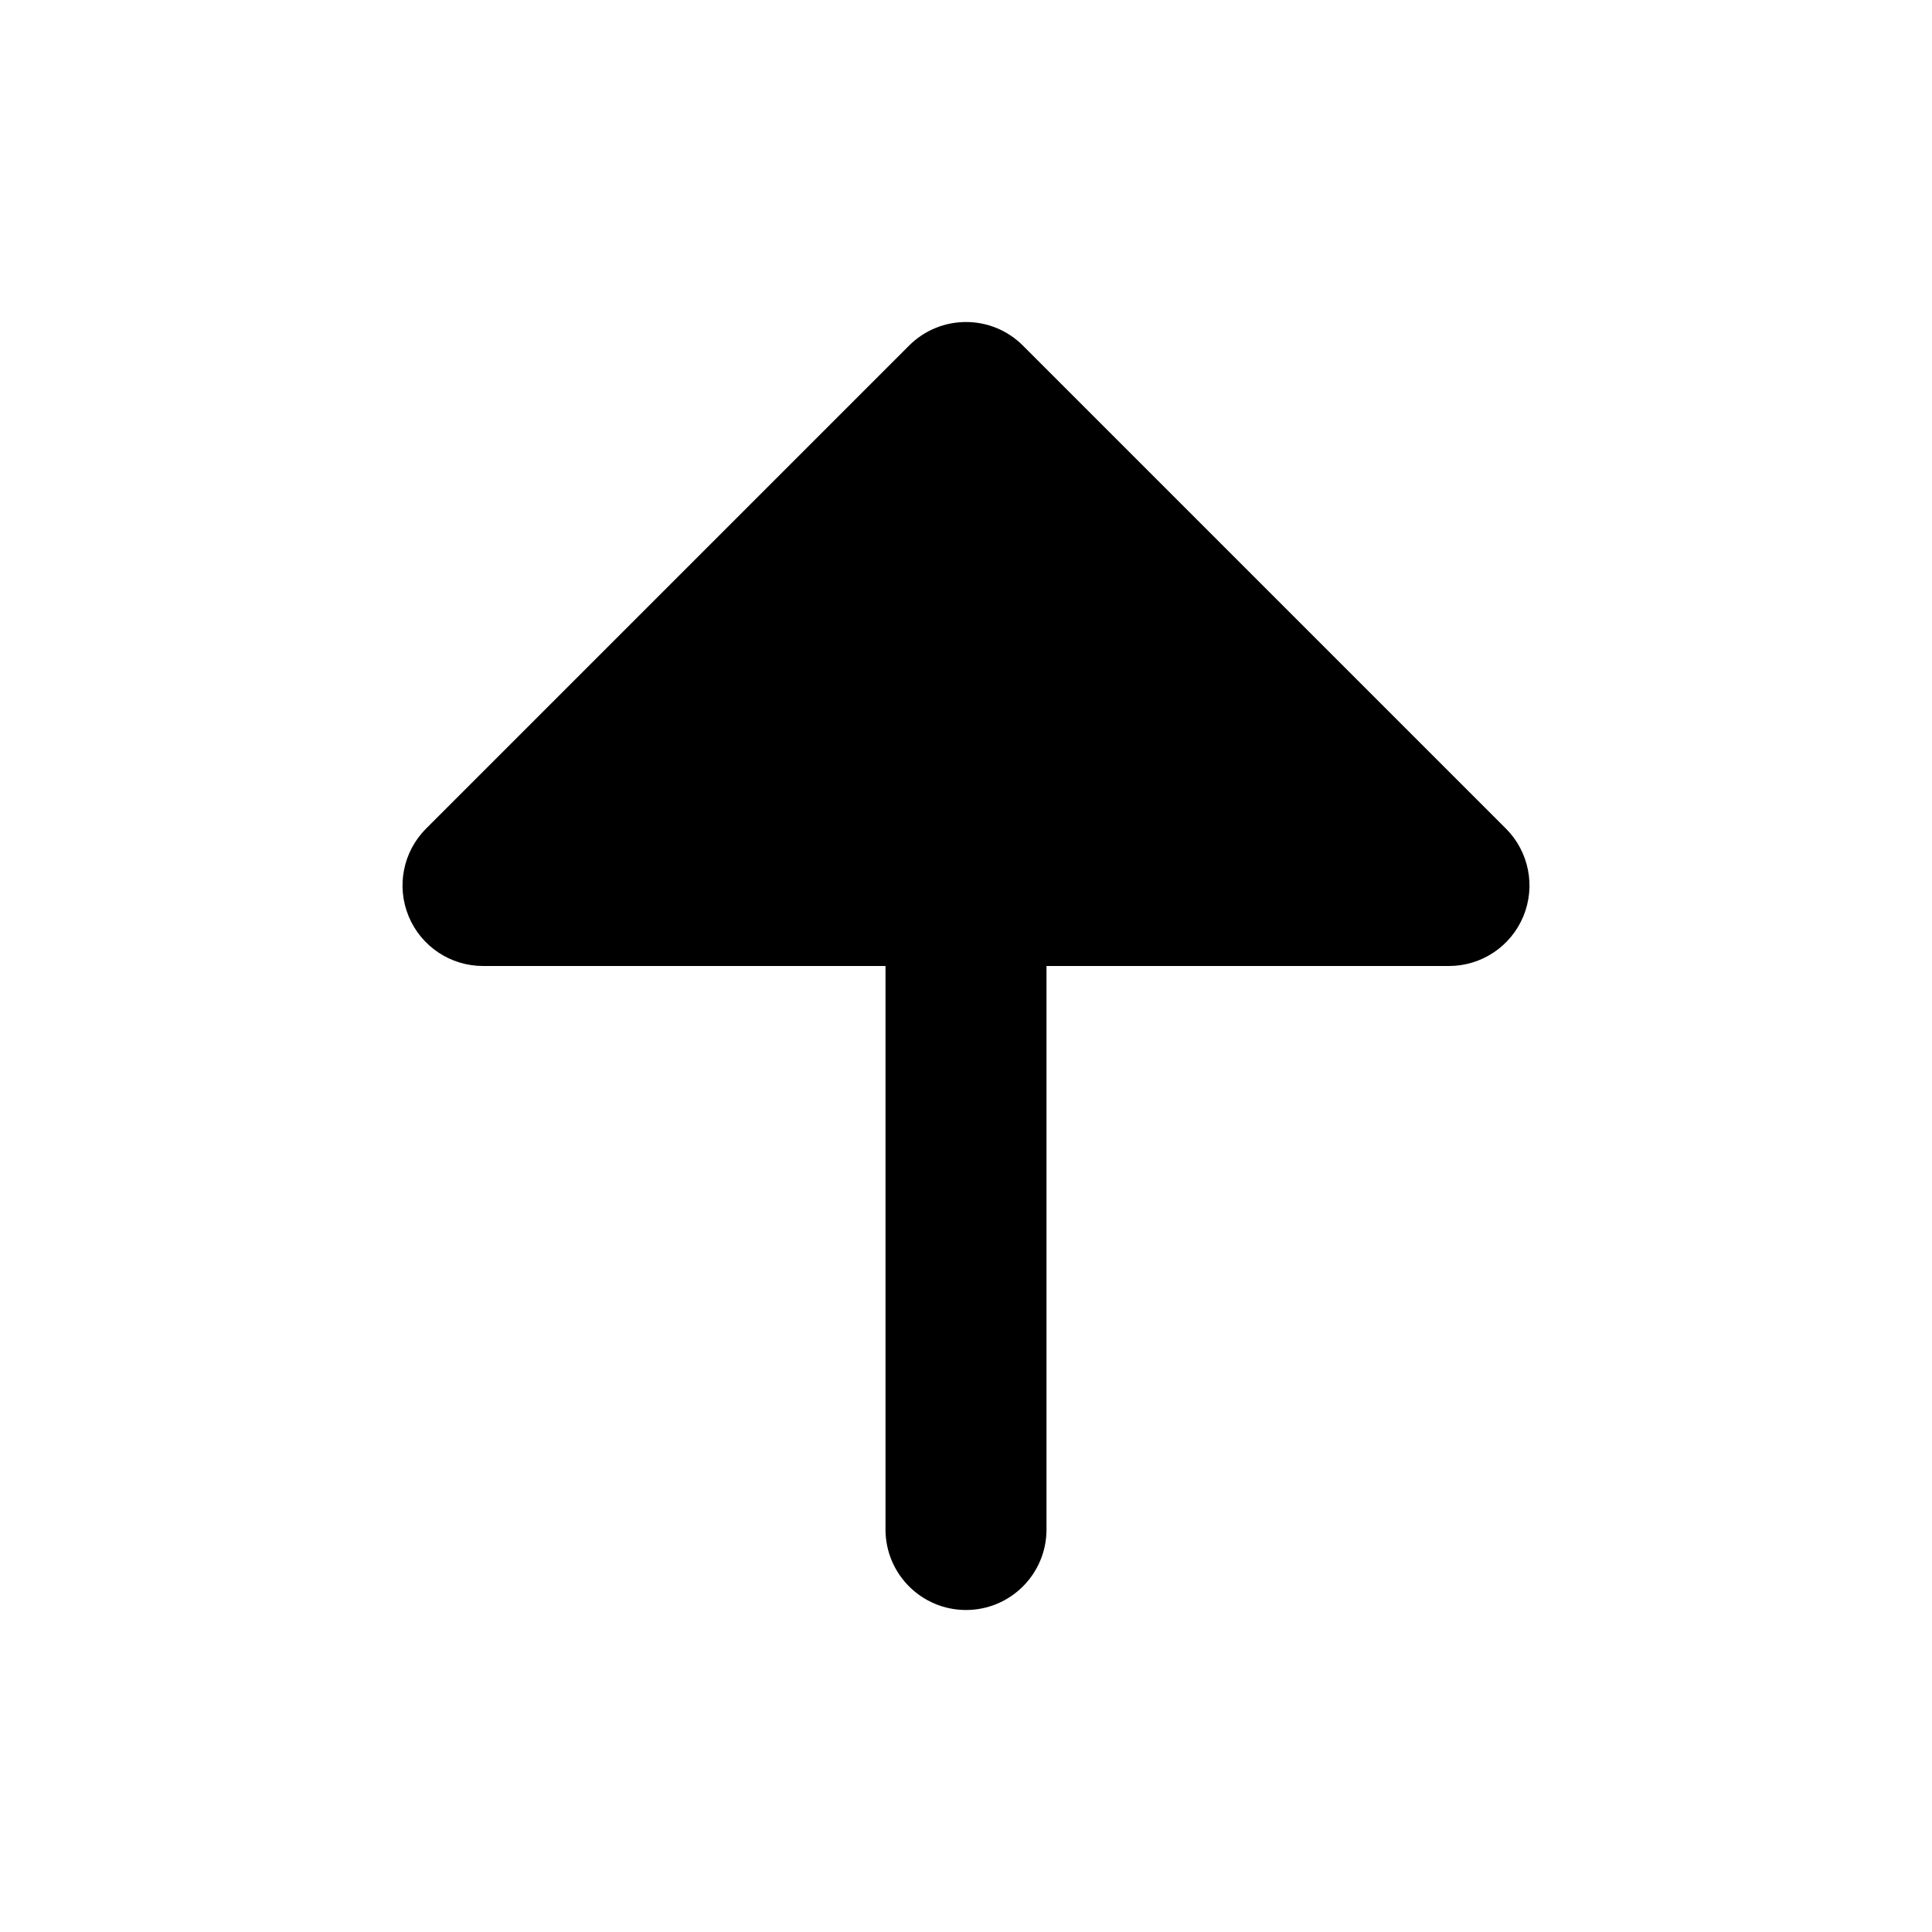
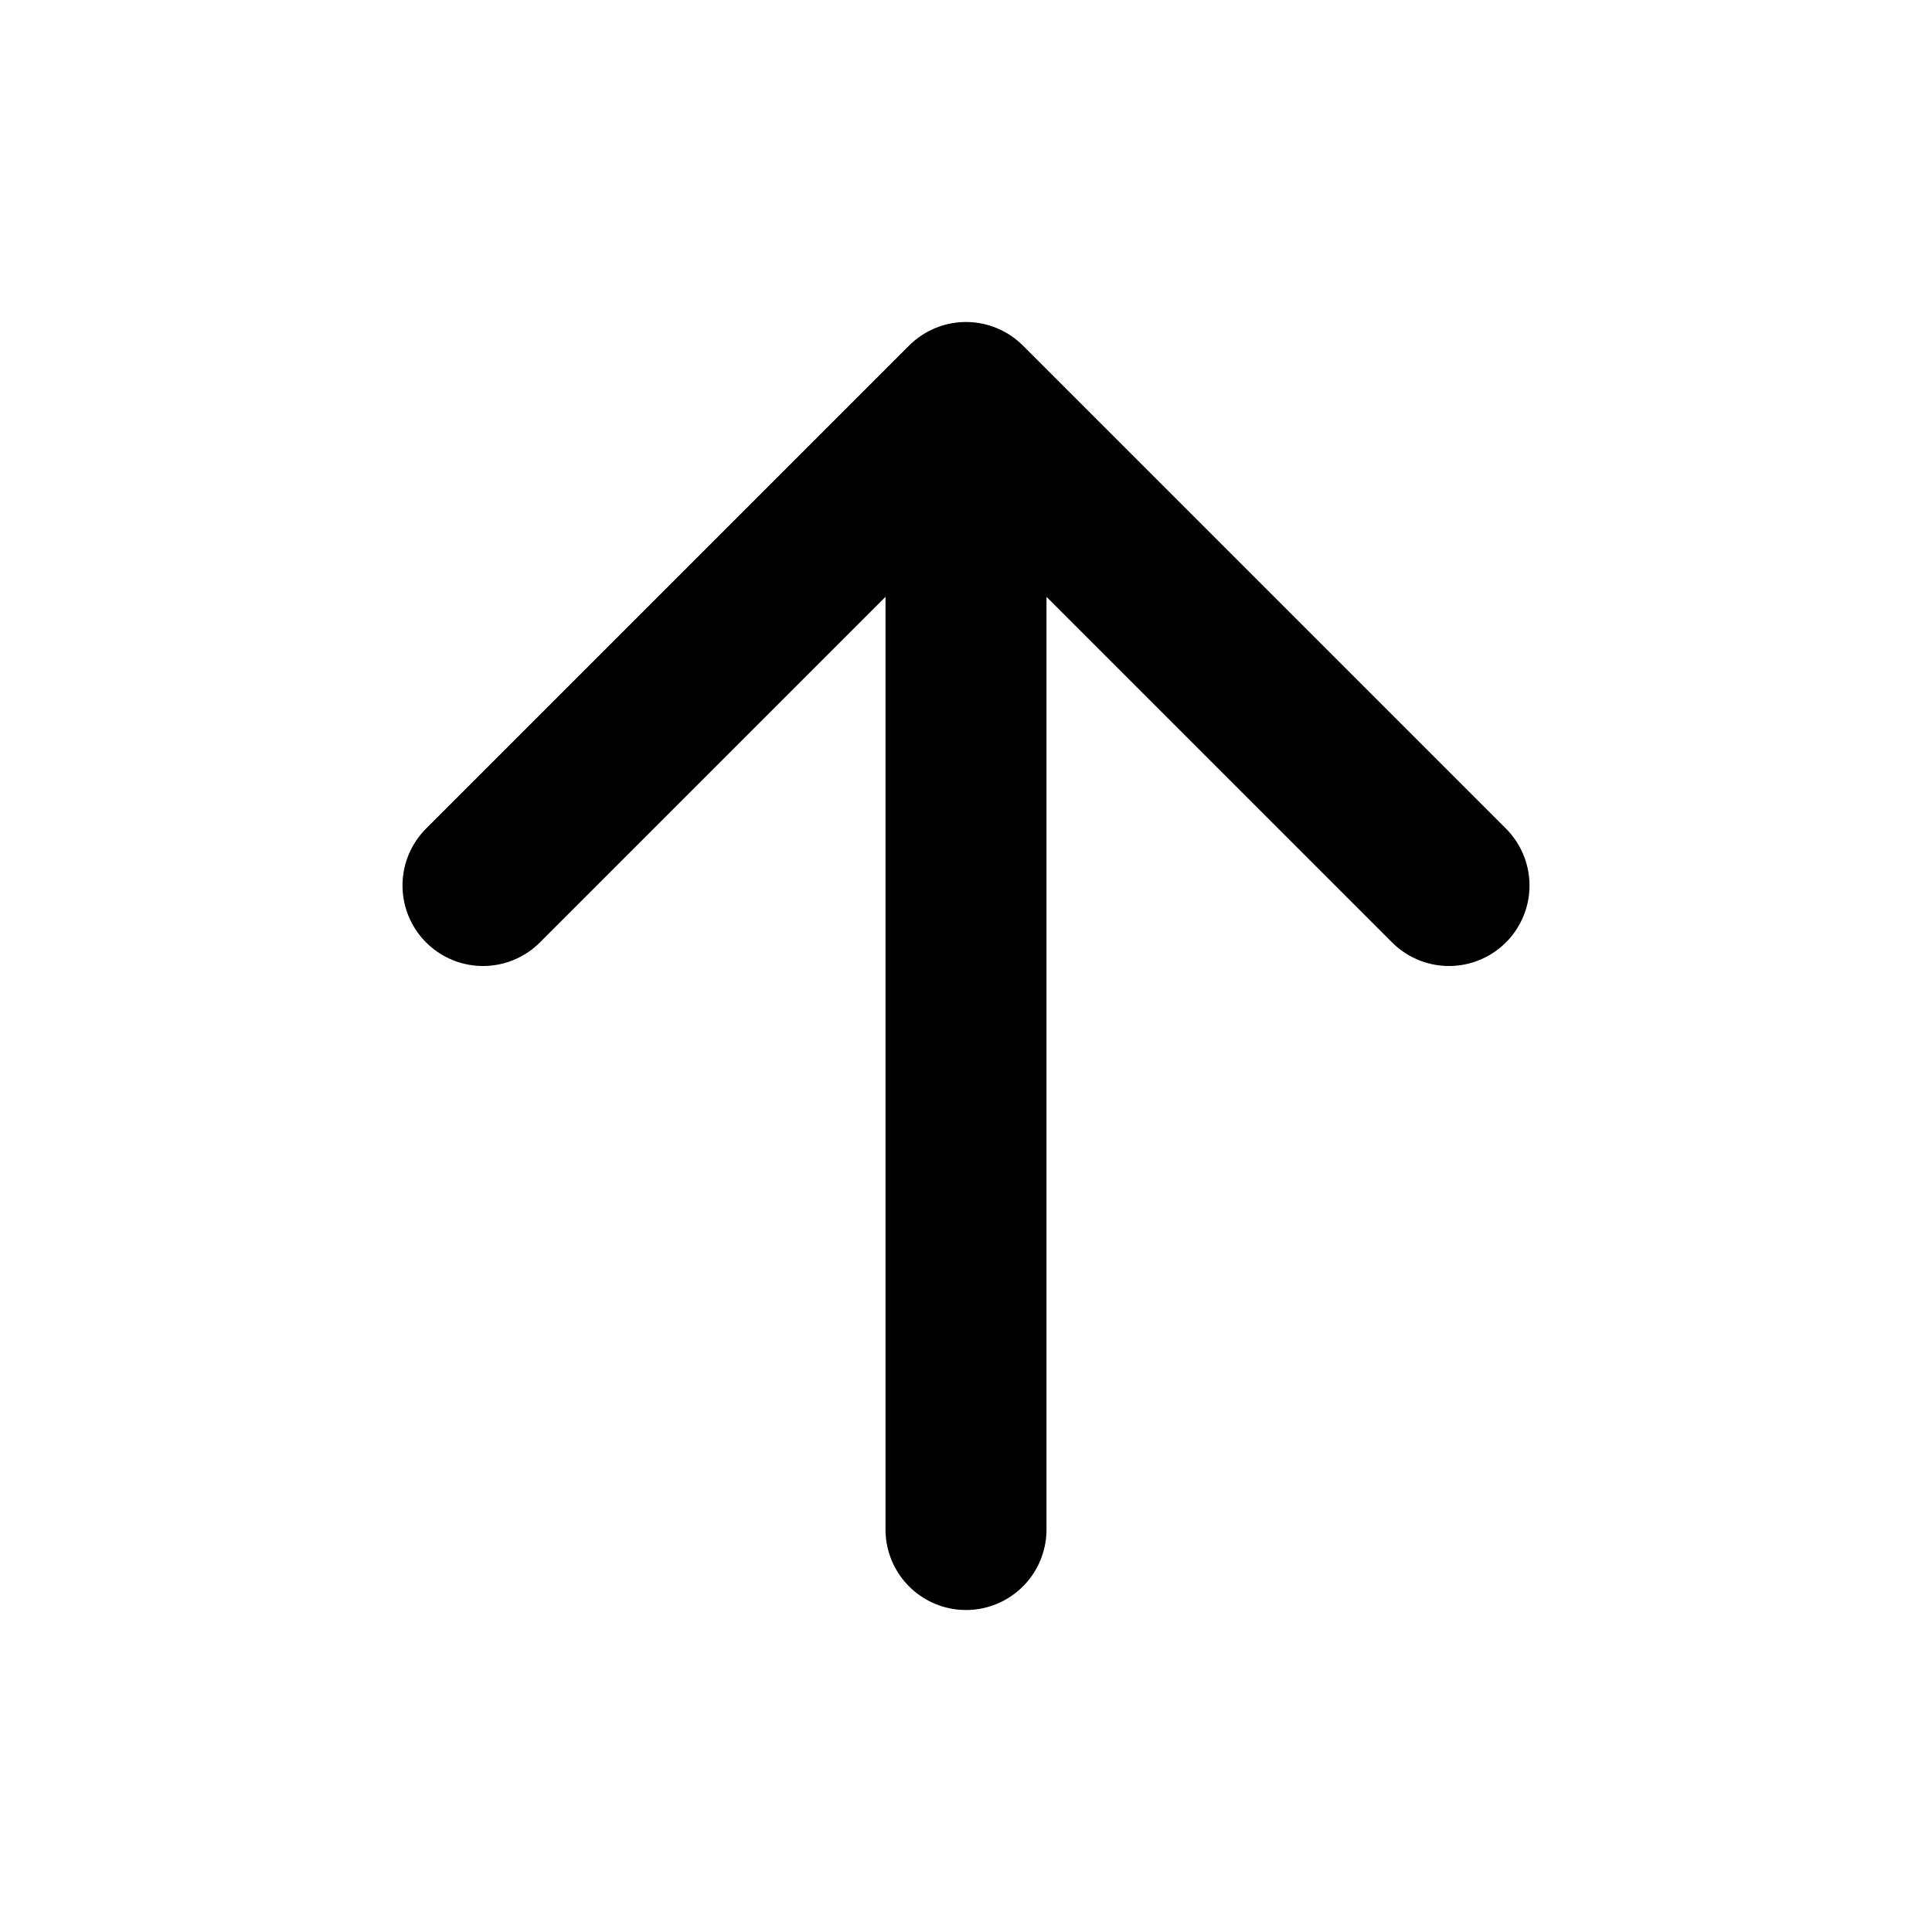
- <svg xmlns="http://www.w3.org/2000/svg" fill="none" viewBox="0 0 24 24">
-   <path fill-rule="evenodd" clip-rule="evenodd" d="M18.707 10.293A1 1 0 0118 12h-5v7a1 1 0 11-2 0v-7H6a1 1 0 01-.707-1.707l6-6a1 1 0 011.414 0l6 6z" fill="currentColor" />
+ <svg xmlns="http://www.w3.org/2000/svg" viewBox="0 0 24 24" fill="currentColor">
+   <path stroke="currentColor" stroke-linecap="round" stroke-linejoin="round" stroke-width="2" d="m12 5 6 6m-6-6-6 6m6-6v14" />
</svg>
